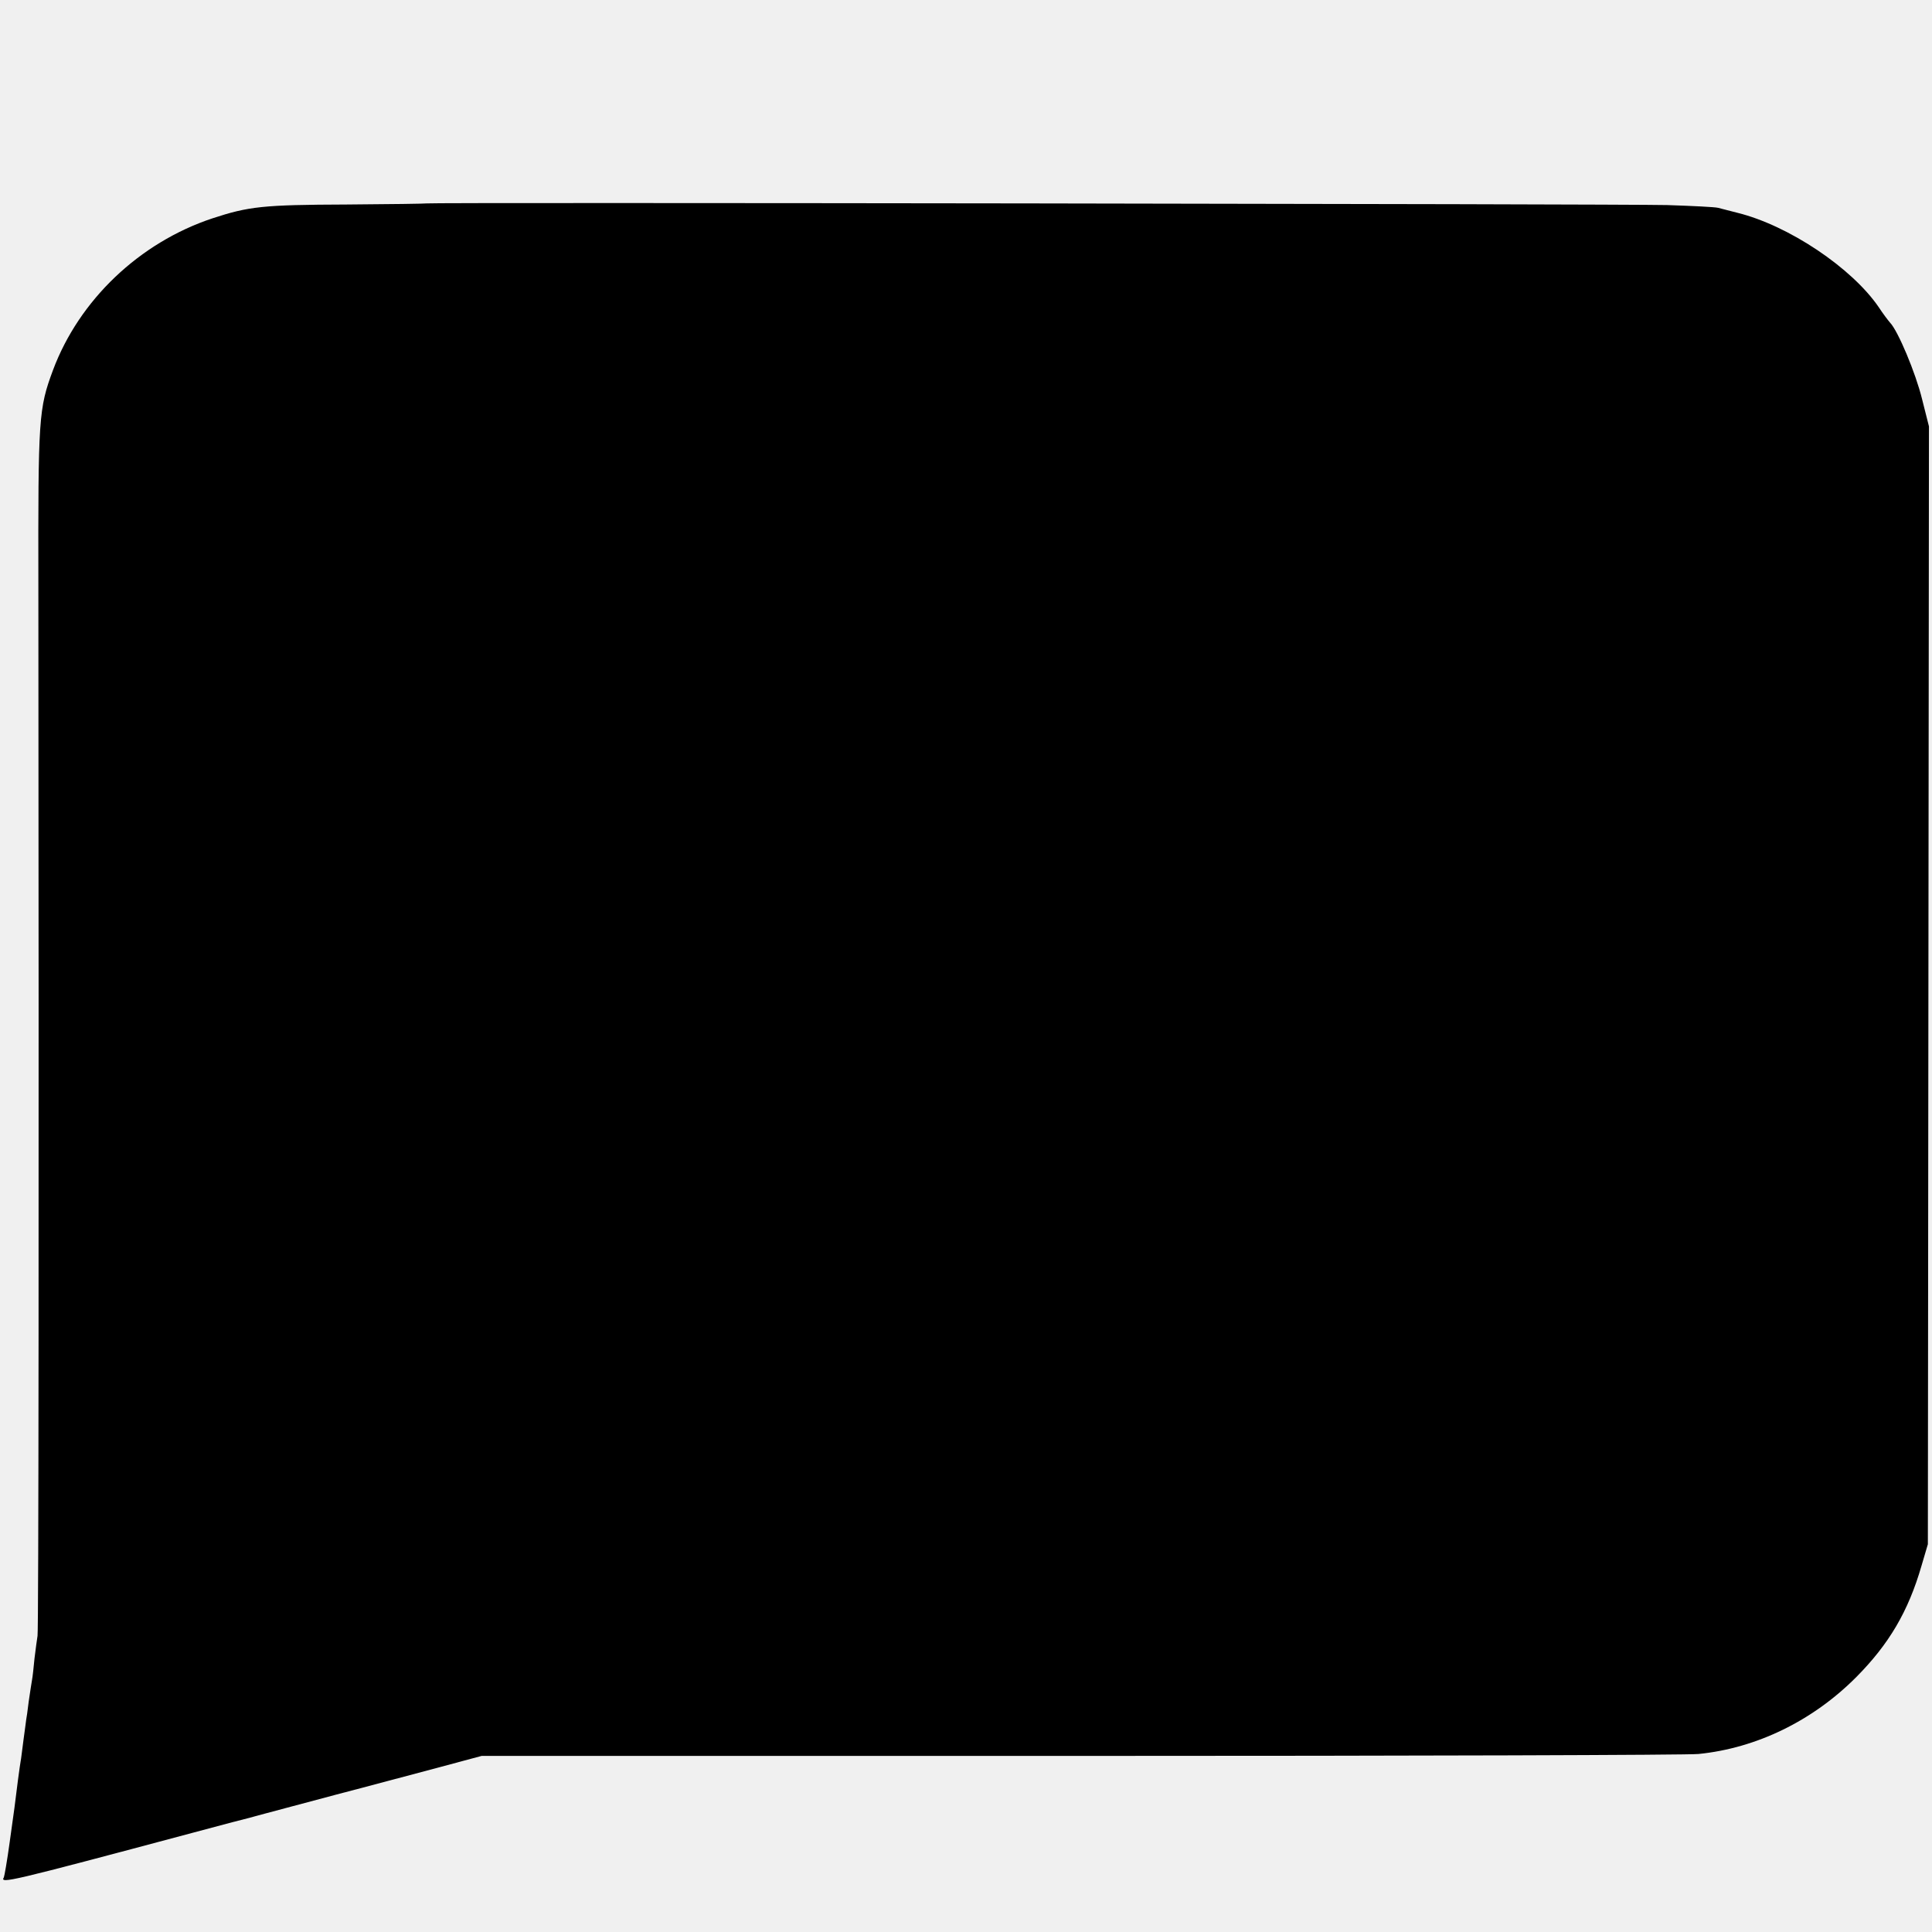
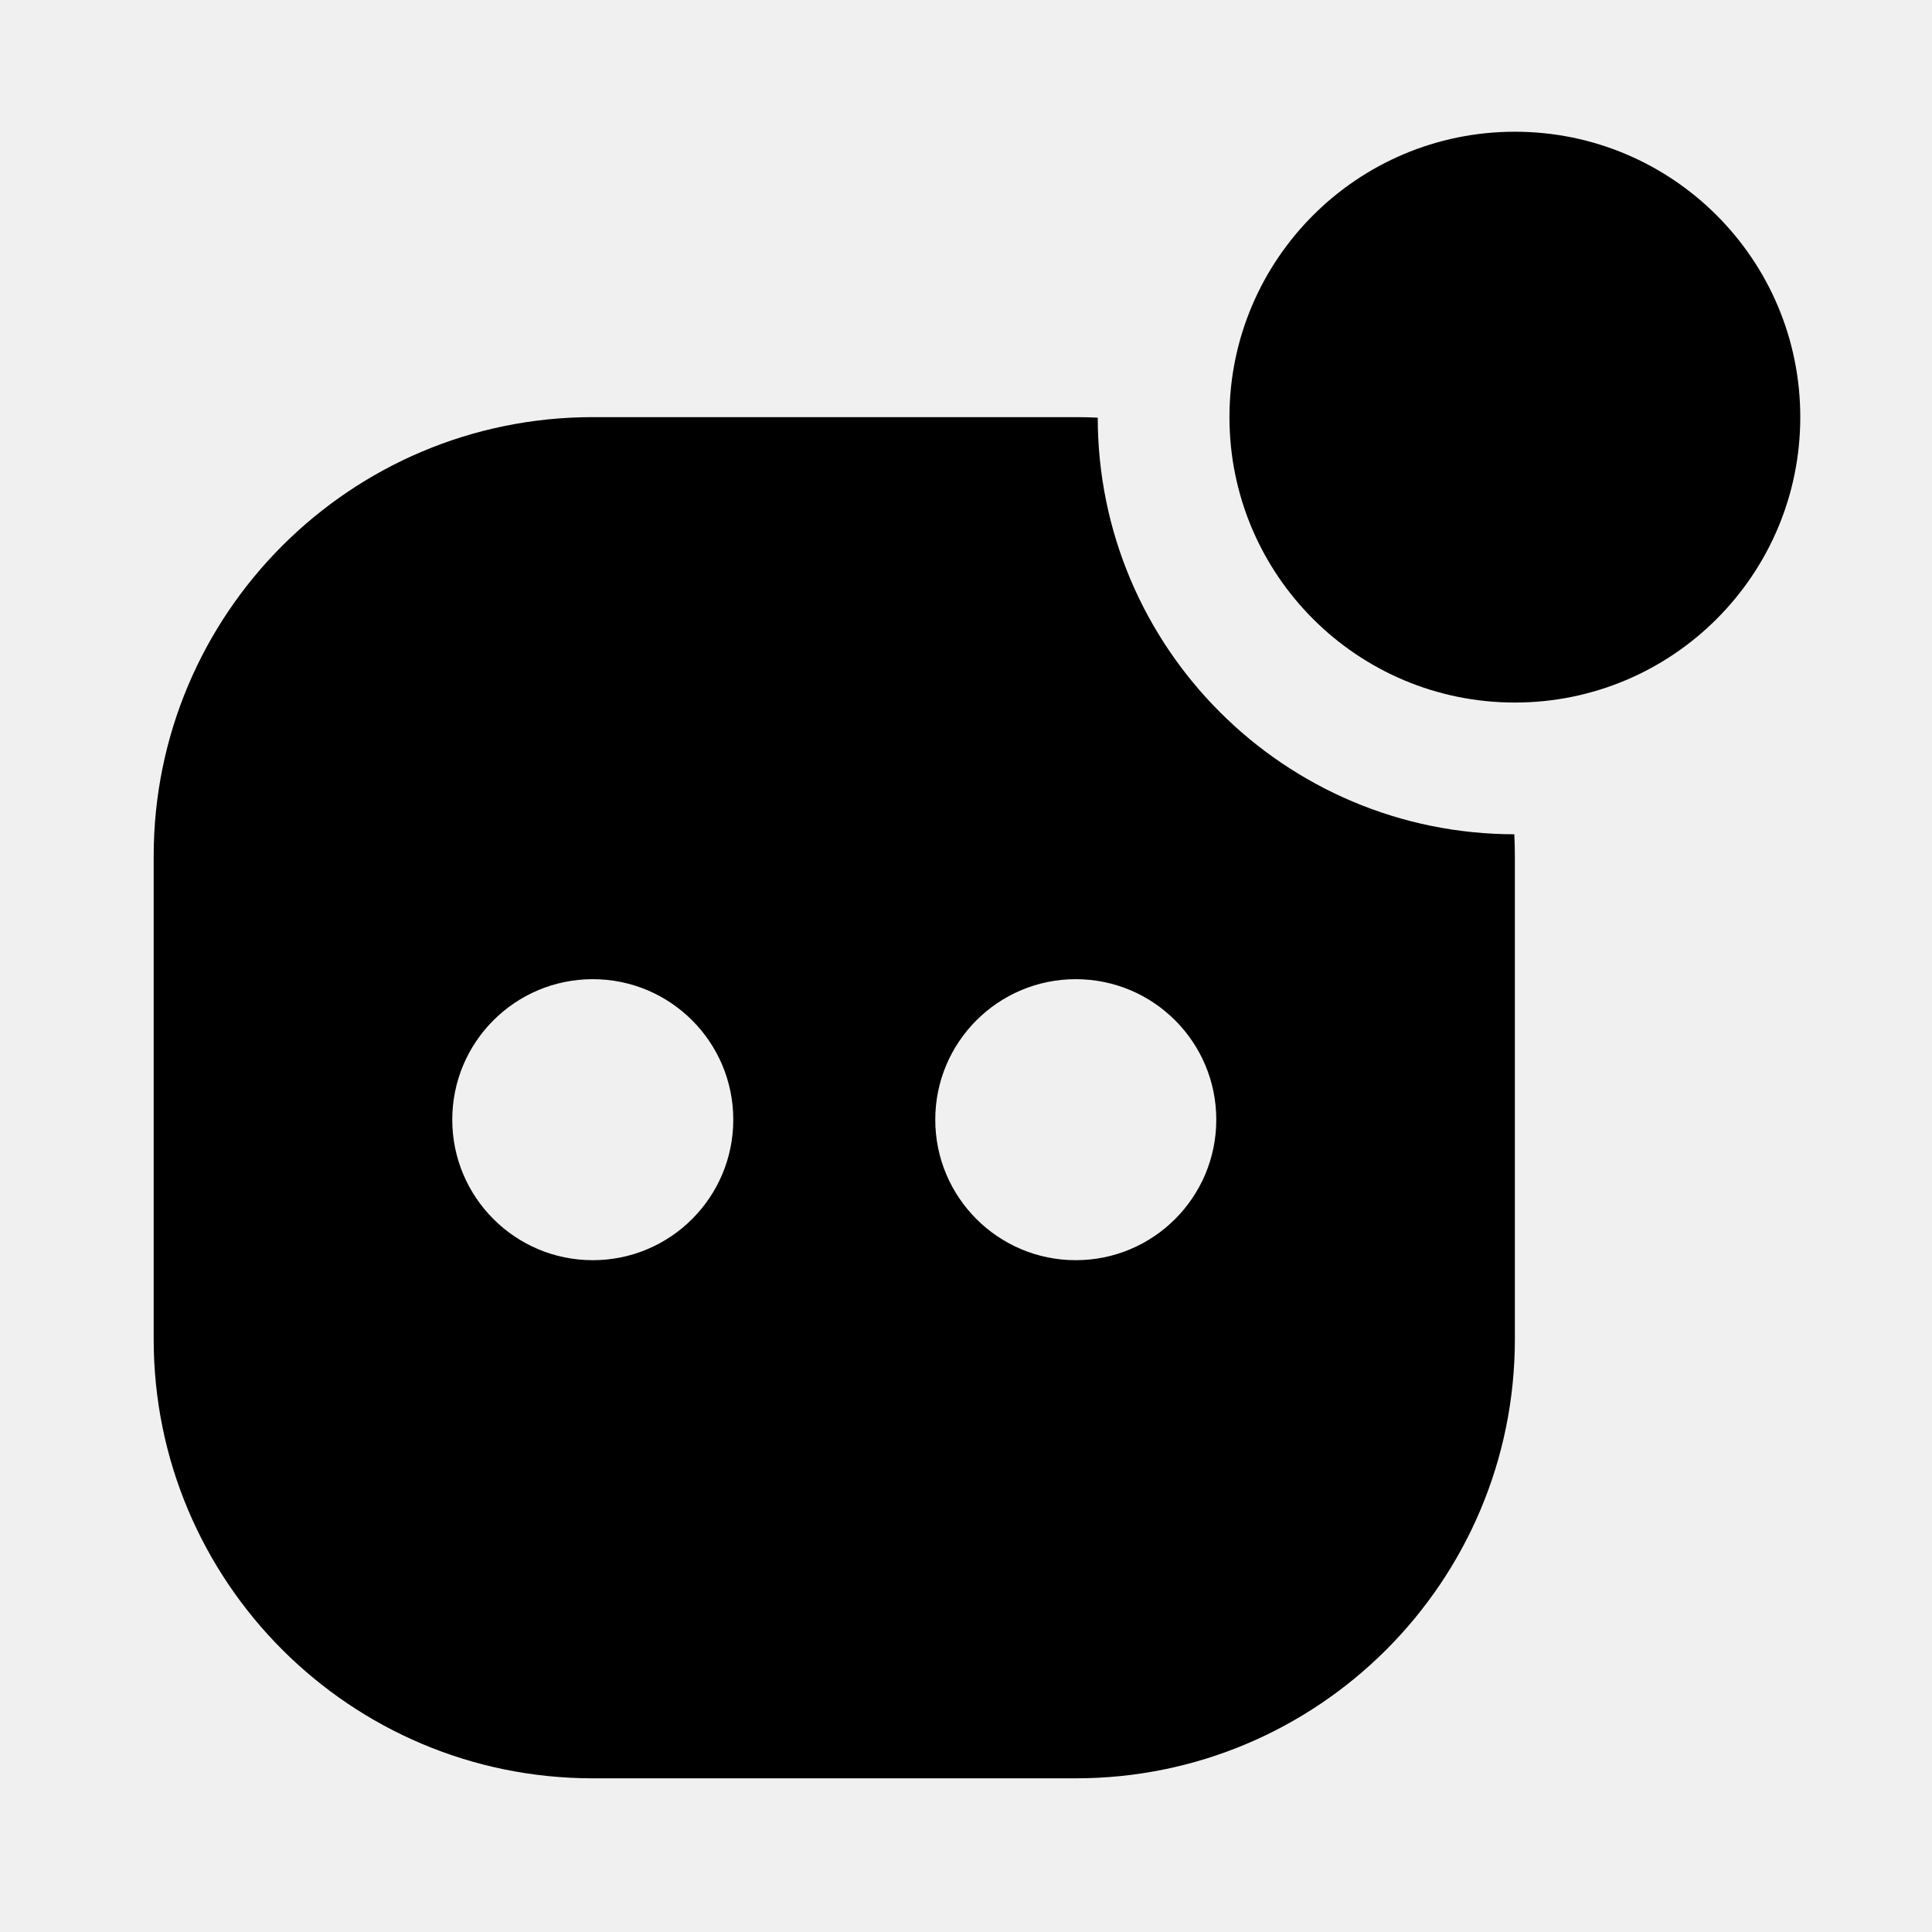
- <svg xmlns="http://www.w3.org/2000/svg" version="1.0" width="700pt" height="700pt" viewBox="0 0 700 700" preserveAspectRatio="xMidYMid meet">
-   <g transform="translate(0,700) scale(0.1,-0.1)" fill="#000000" stroke="none">
-     <path d="M1546 6263 c-1 -1 -132 -3 -292 -4 -301 -1 -353 -7 -484 -50 -265 -88 -483 -296 -578 -550 -52 -140 -54 -172 -53 -784 2 -2183 1 -3783 -3 -3802 -2 -12 -7 -49 -11 -82 -3 -33 -7 -68 -9 -78 -2 -10 -7 -45 -12 -78 -4 -33 -8 -62 -9 -65 0 -3 -5 -36 -10 -75 -5 -38 -9 -72 -10 -75 -1 -3 -5 -34 -10 -70 -12 -98 -12 -96 -30 -225 -9 -66 -19 -123 -21 -127 -15 -24 16 -17 686 162 107 29 200 53 205 54 6 2 30 8 55 15 25 7 140 37 255 68 116 30 282 75 370 98 l160 43 2175 0 c1196 0 2201 3 2234 7 210 21 414 120 572 279 118 119 188 237 236 403 l23 78 2 2025 2 2025 -25 99 c-23 94 -87 247 -116 277 -7 8 -26 33 -41 56 -97 142 -326 296 -512 342 -27 7 -59 15 -70 18 -11 3 -94 7 -185 10 -165 4 -4490 10 -4494 6z" />
-   </g>
+ <svg xmlns="http://www.w3.org/2000/svg" width="96" height="96" viewBox="9 5 88 88">
+   <mask id="m">
+     <rect x="-20" y="-20" width="140" height="140" fill="#fff" />
+     <circle cx="36" cy="56" r="6.4" fill="#000" />
+     <circle cx="58" cy="56" r="6.4" fill="#000" />
+     <circle cx="78" cy="24" r="19" fill="#000" />
+   </mask>
+   <rect x="16" y="24" width="62" height="62" rx="20" fill="#000" mask="url(#m)" />
+   <circle cx="78" cy="24" r="13" fill="#000" />
</svg>
